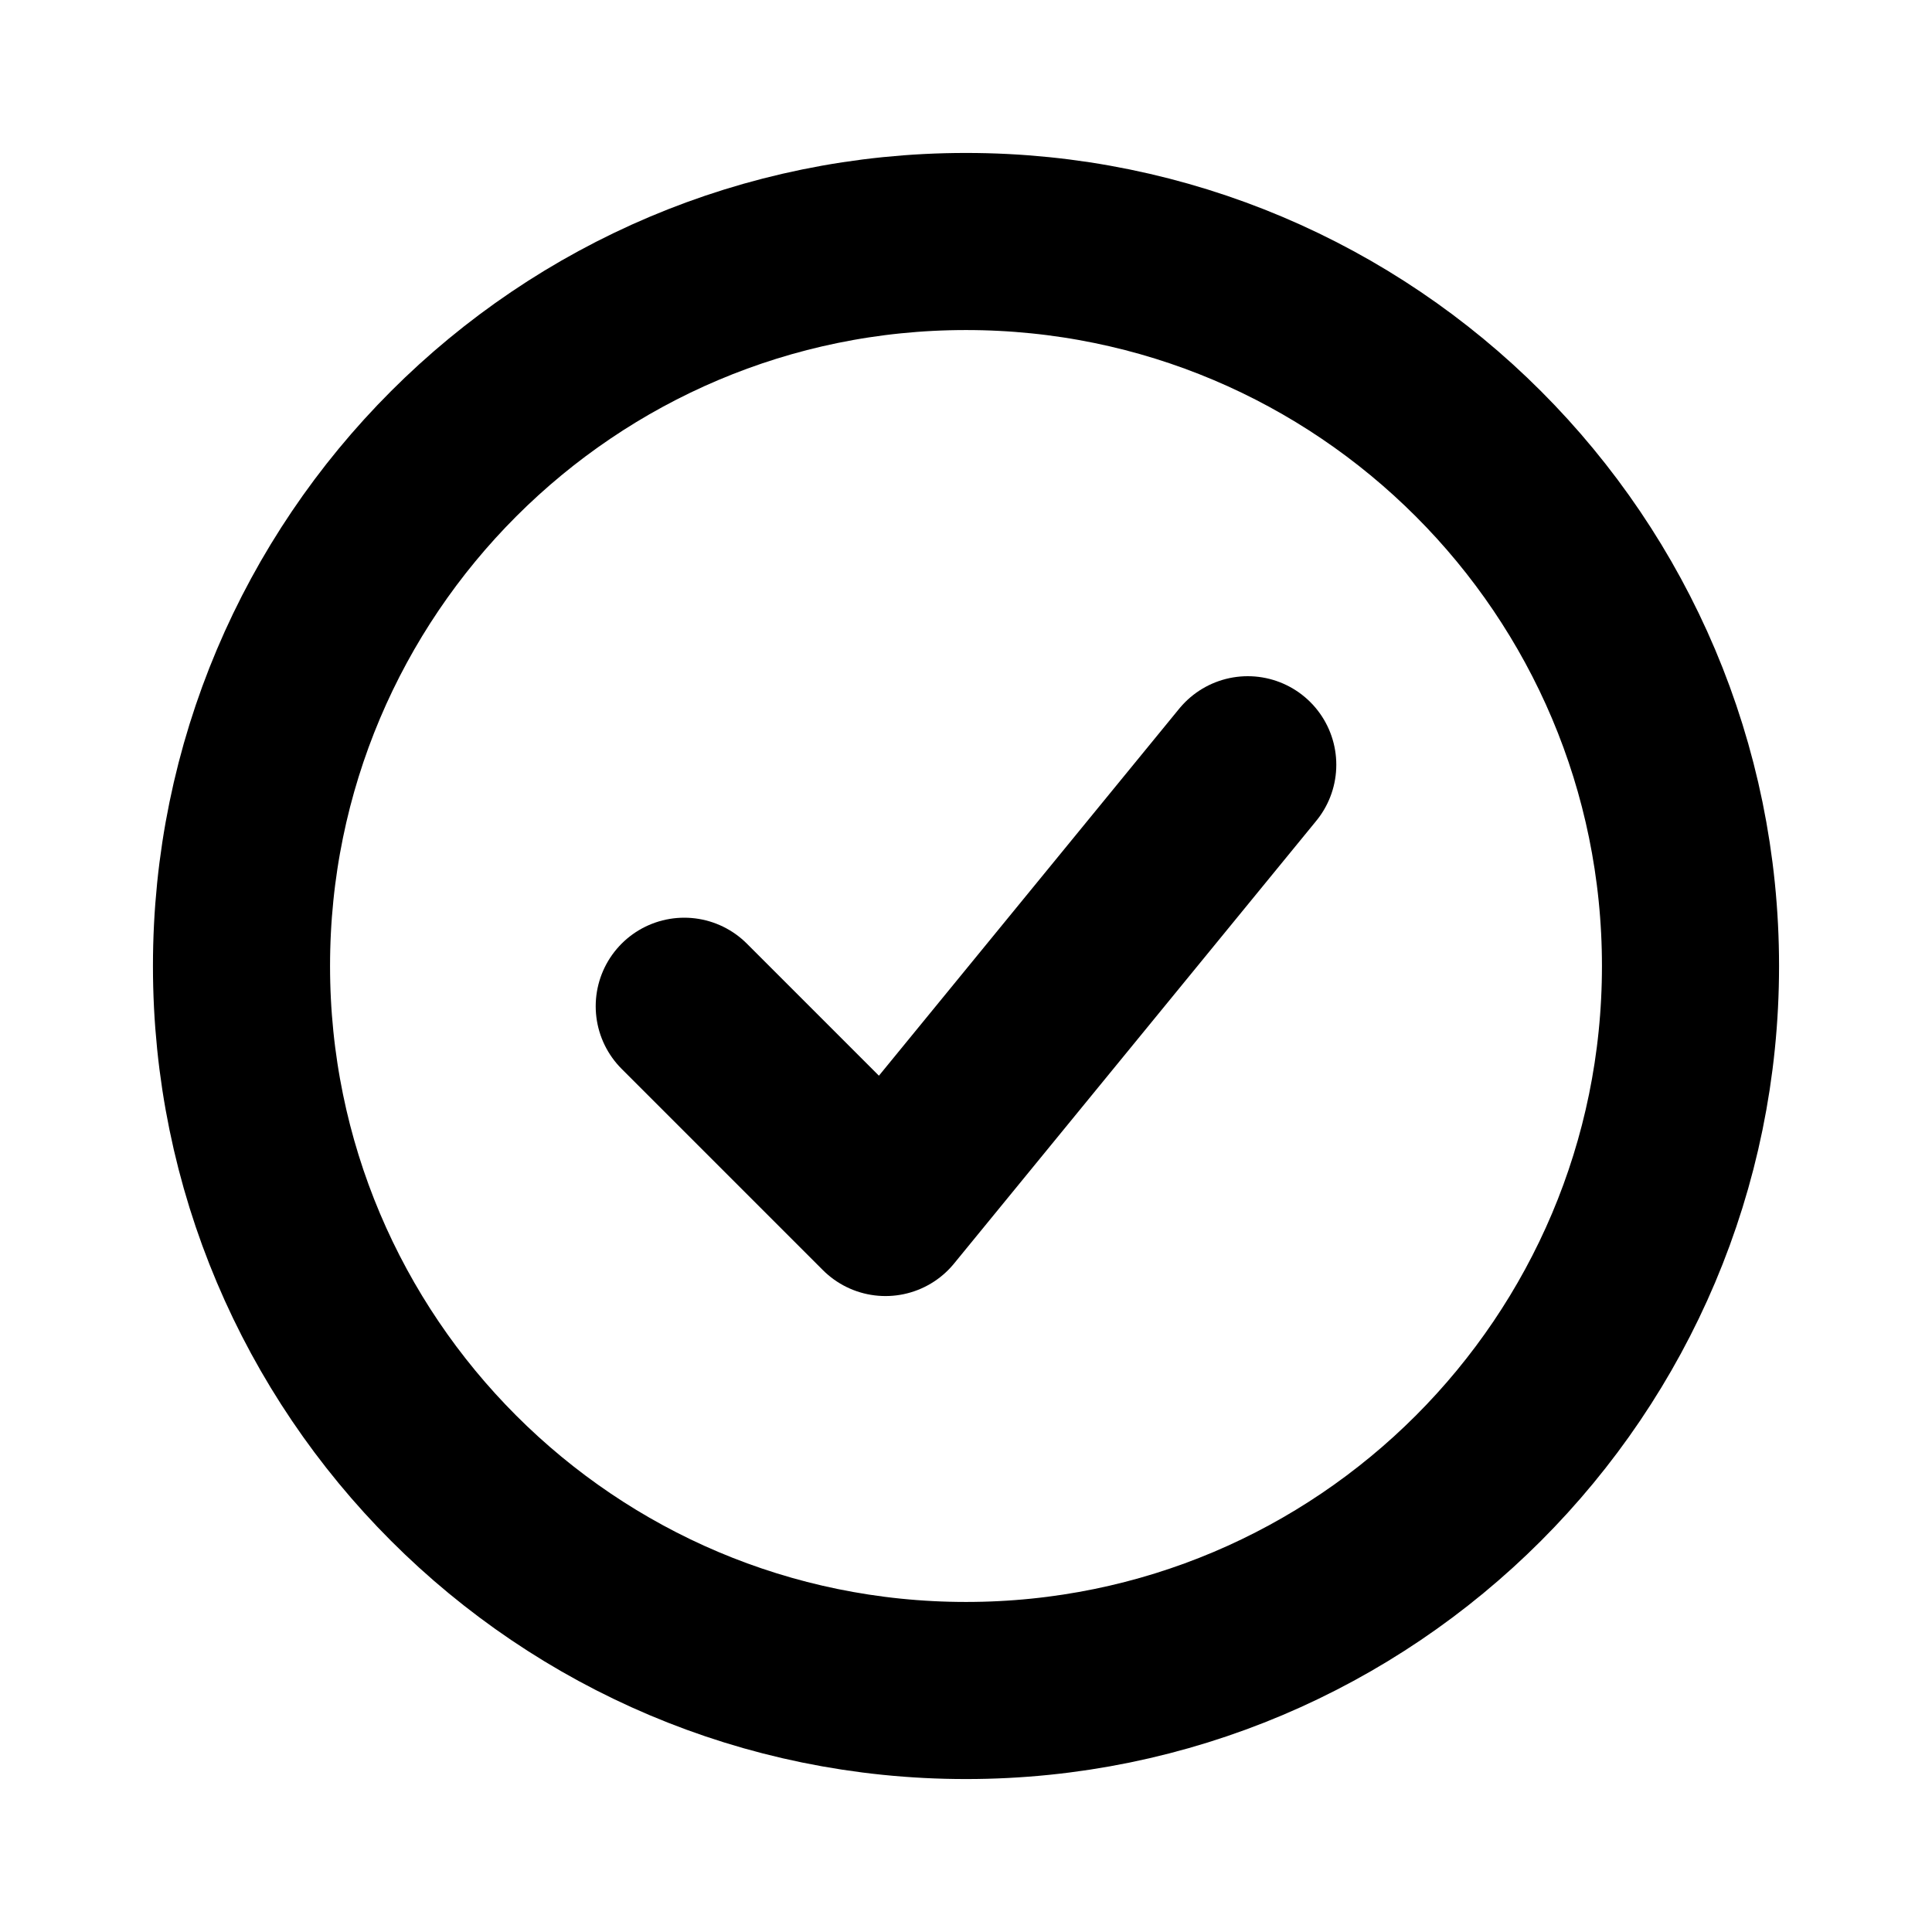
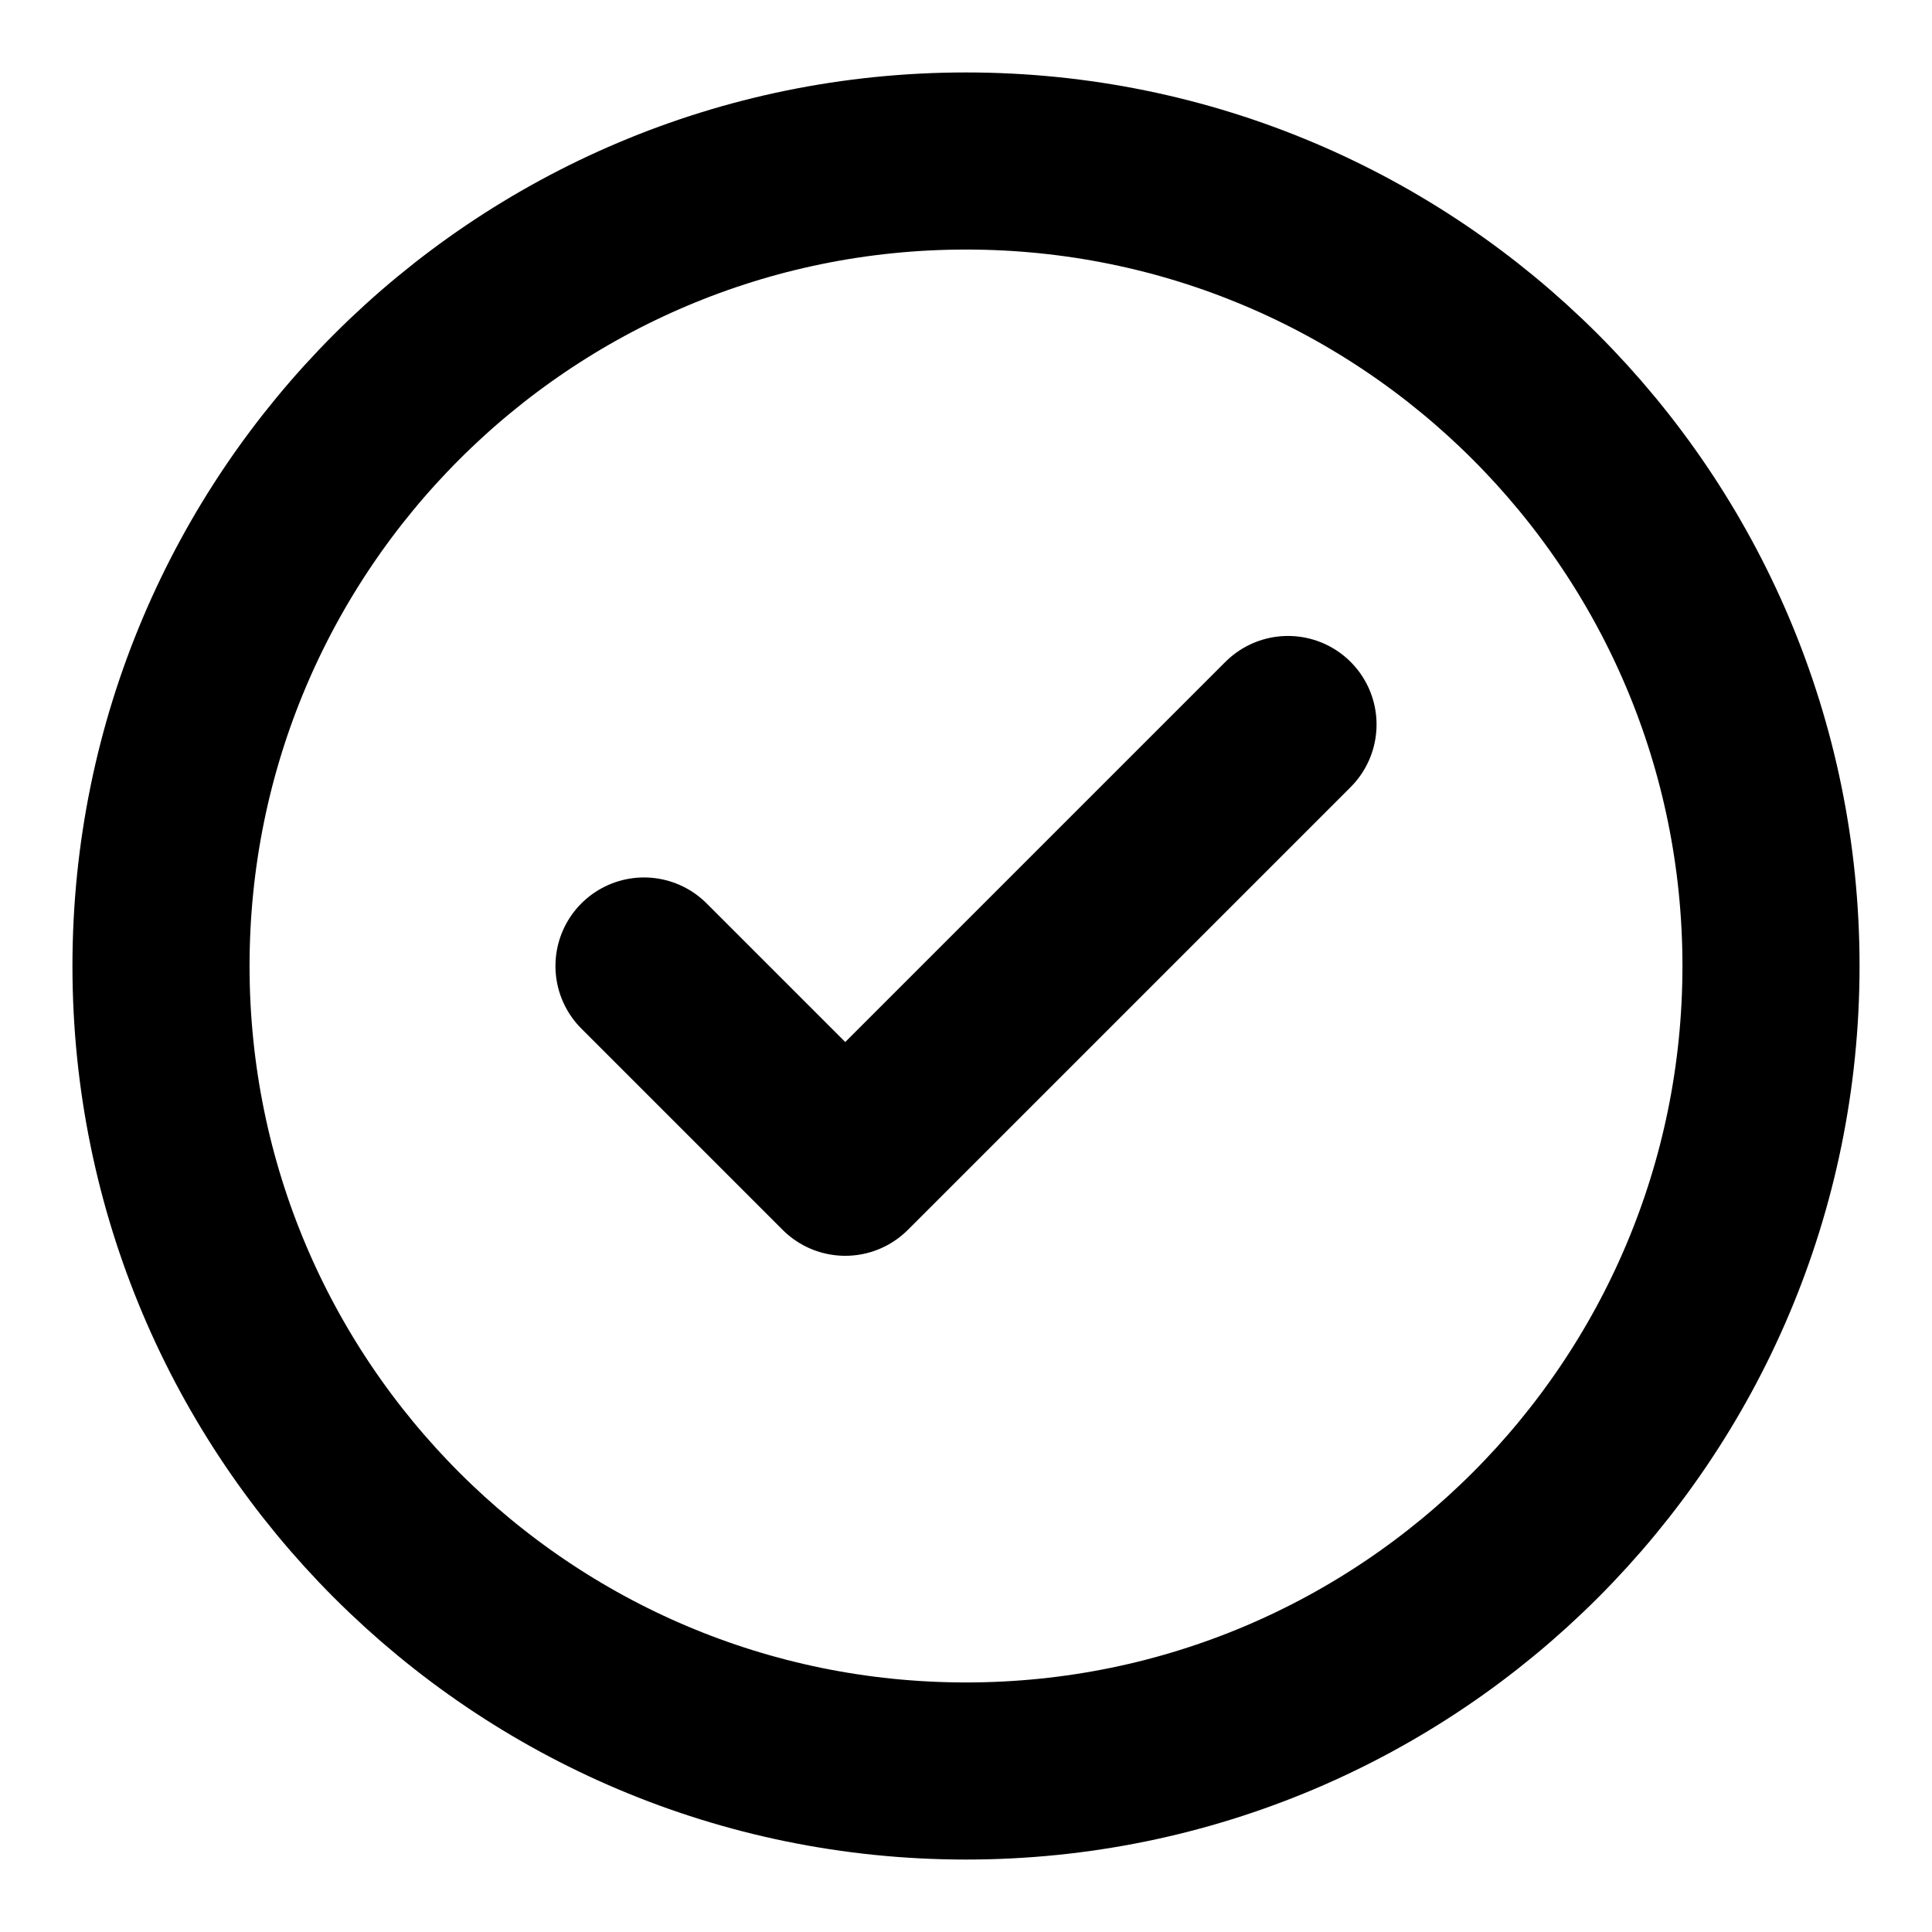
<svg xmlns="http://www.w3.org/2000/svg" viewBox="0 0 24 24" fill="none" stroke="#000" stroke-width="2.2" stroke-linecap="round" stroke-linejoin="round">
-   <circle cx="12" cy="12" r="9" />
-   <polyline points="8.5 12.5 11 15 15.5 9.5" />
+   <circle cx="12" cy="12" r="10" />
+   <path d="m16 9-5.5 5.5L8 12" />
</svg>
